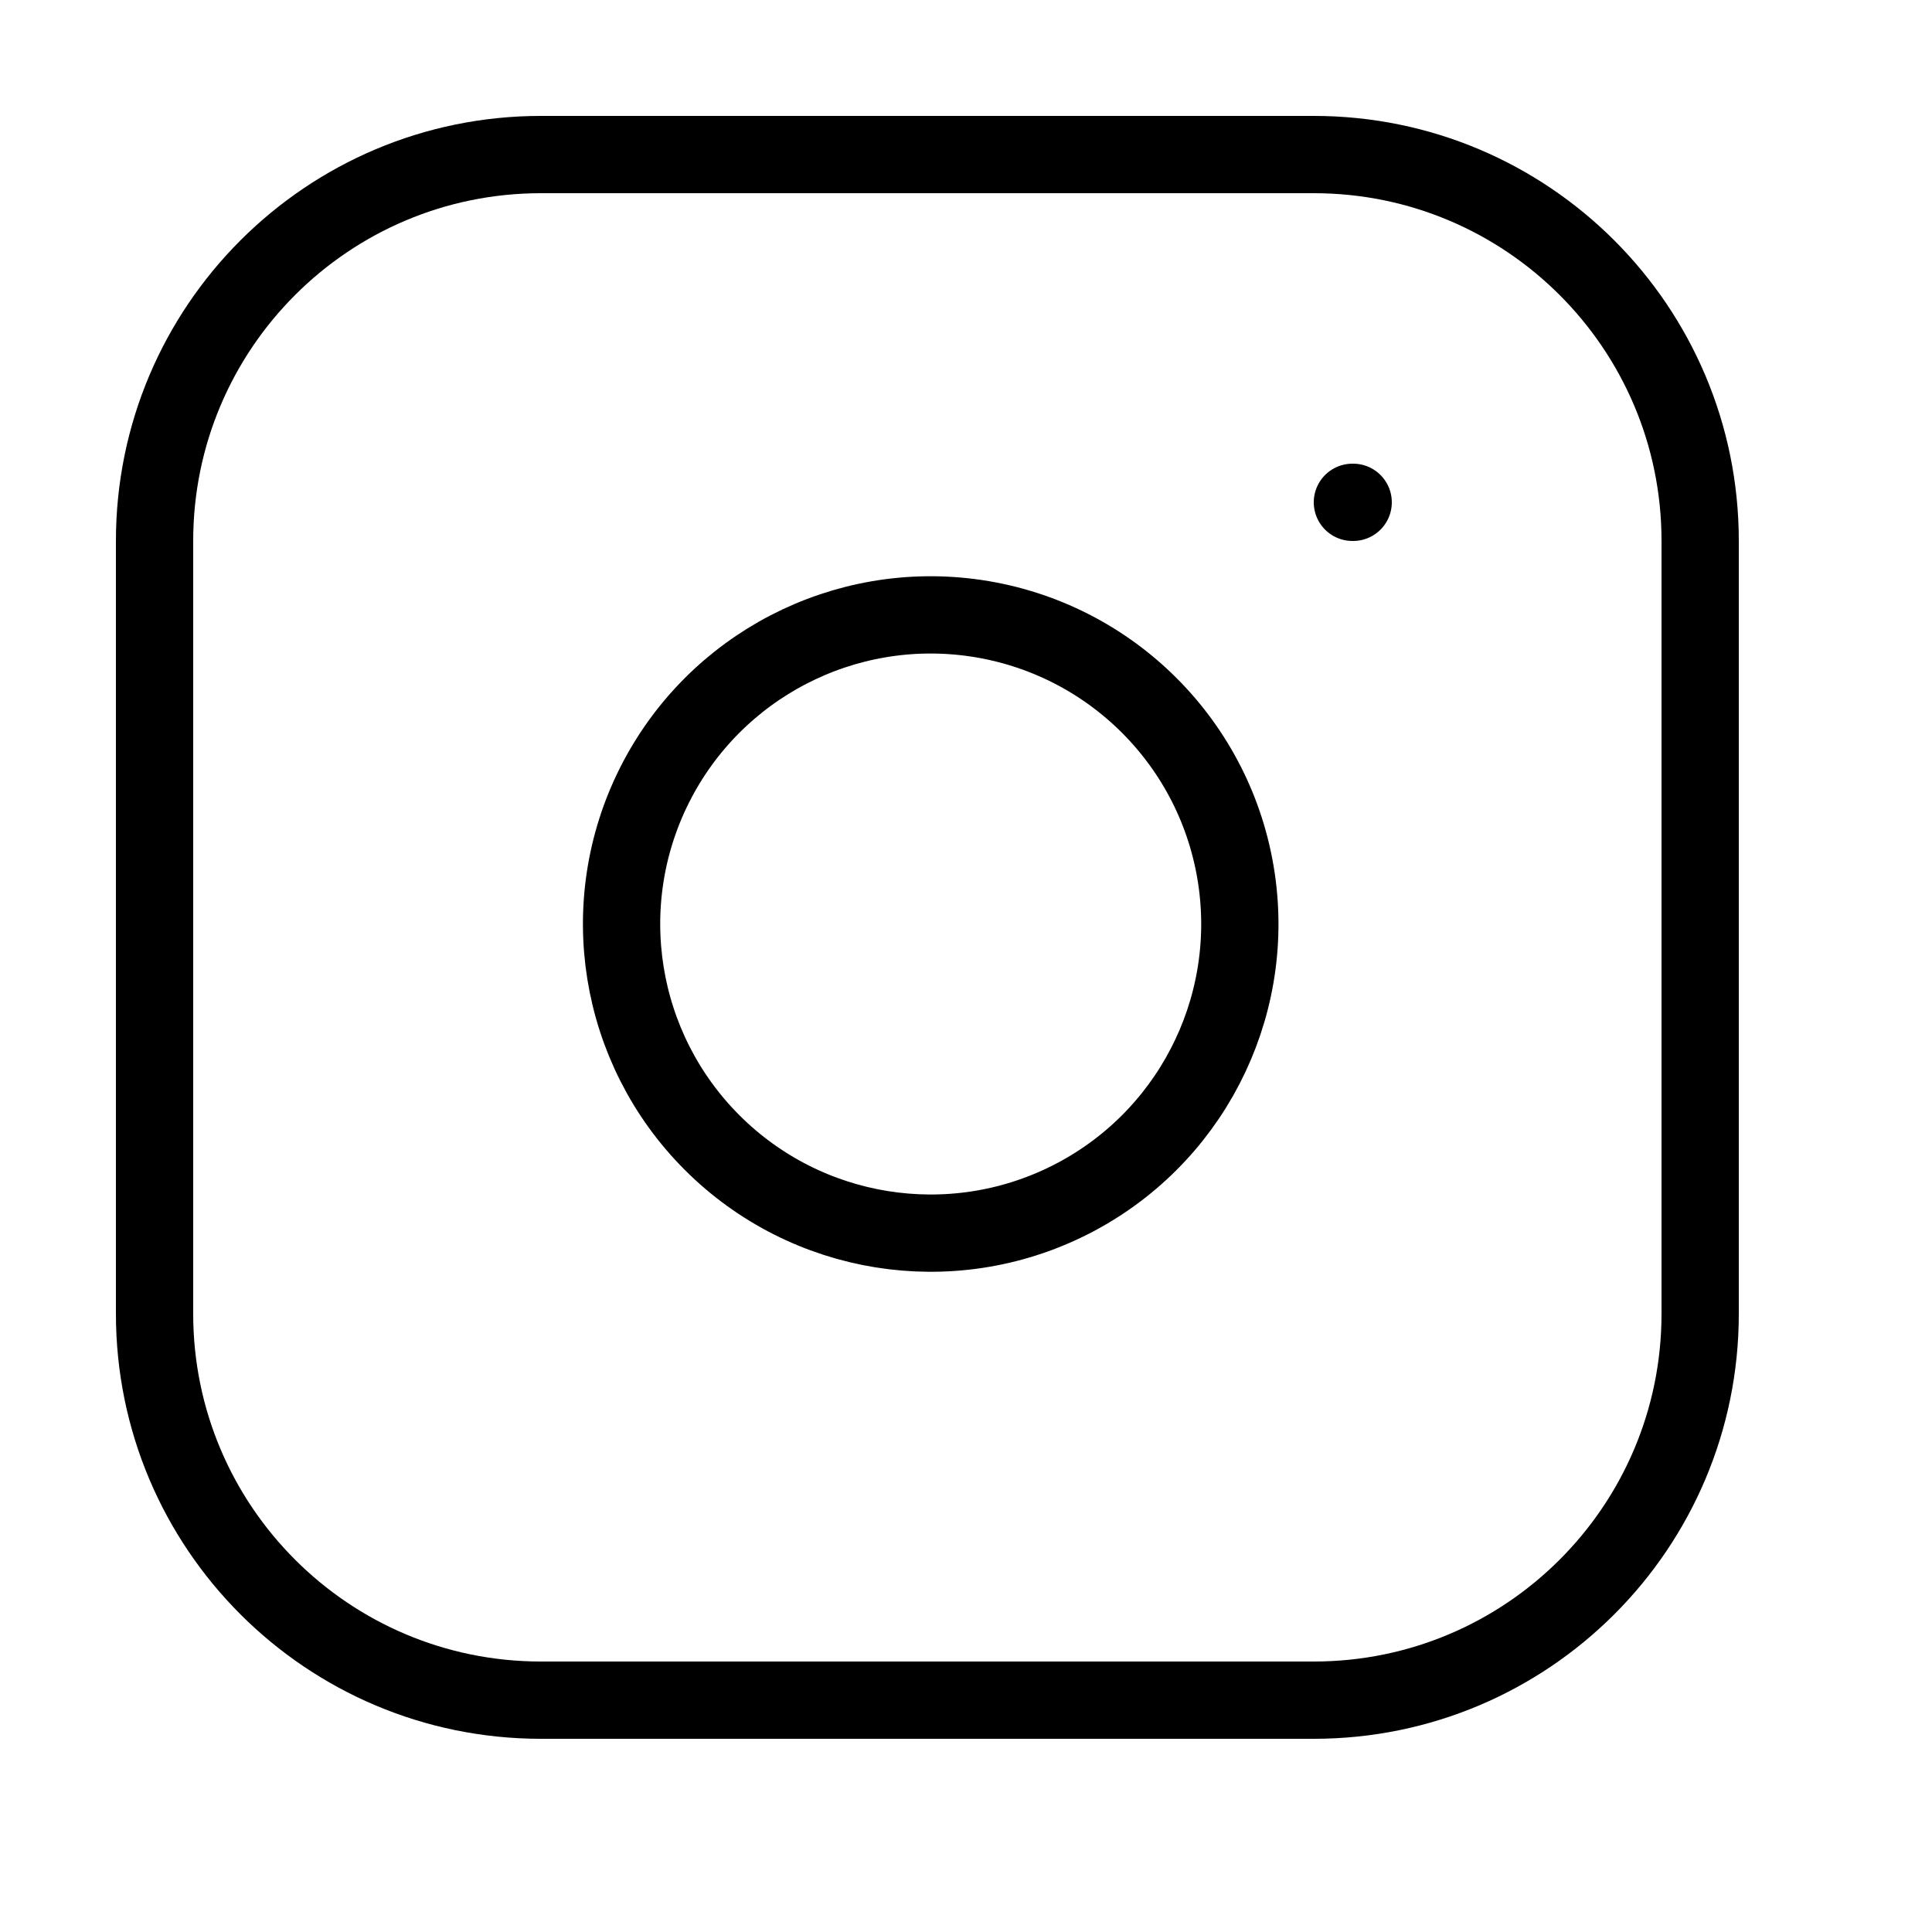
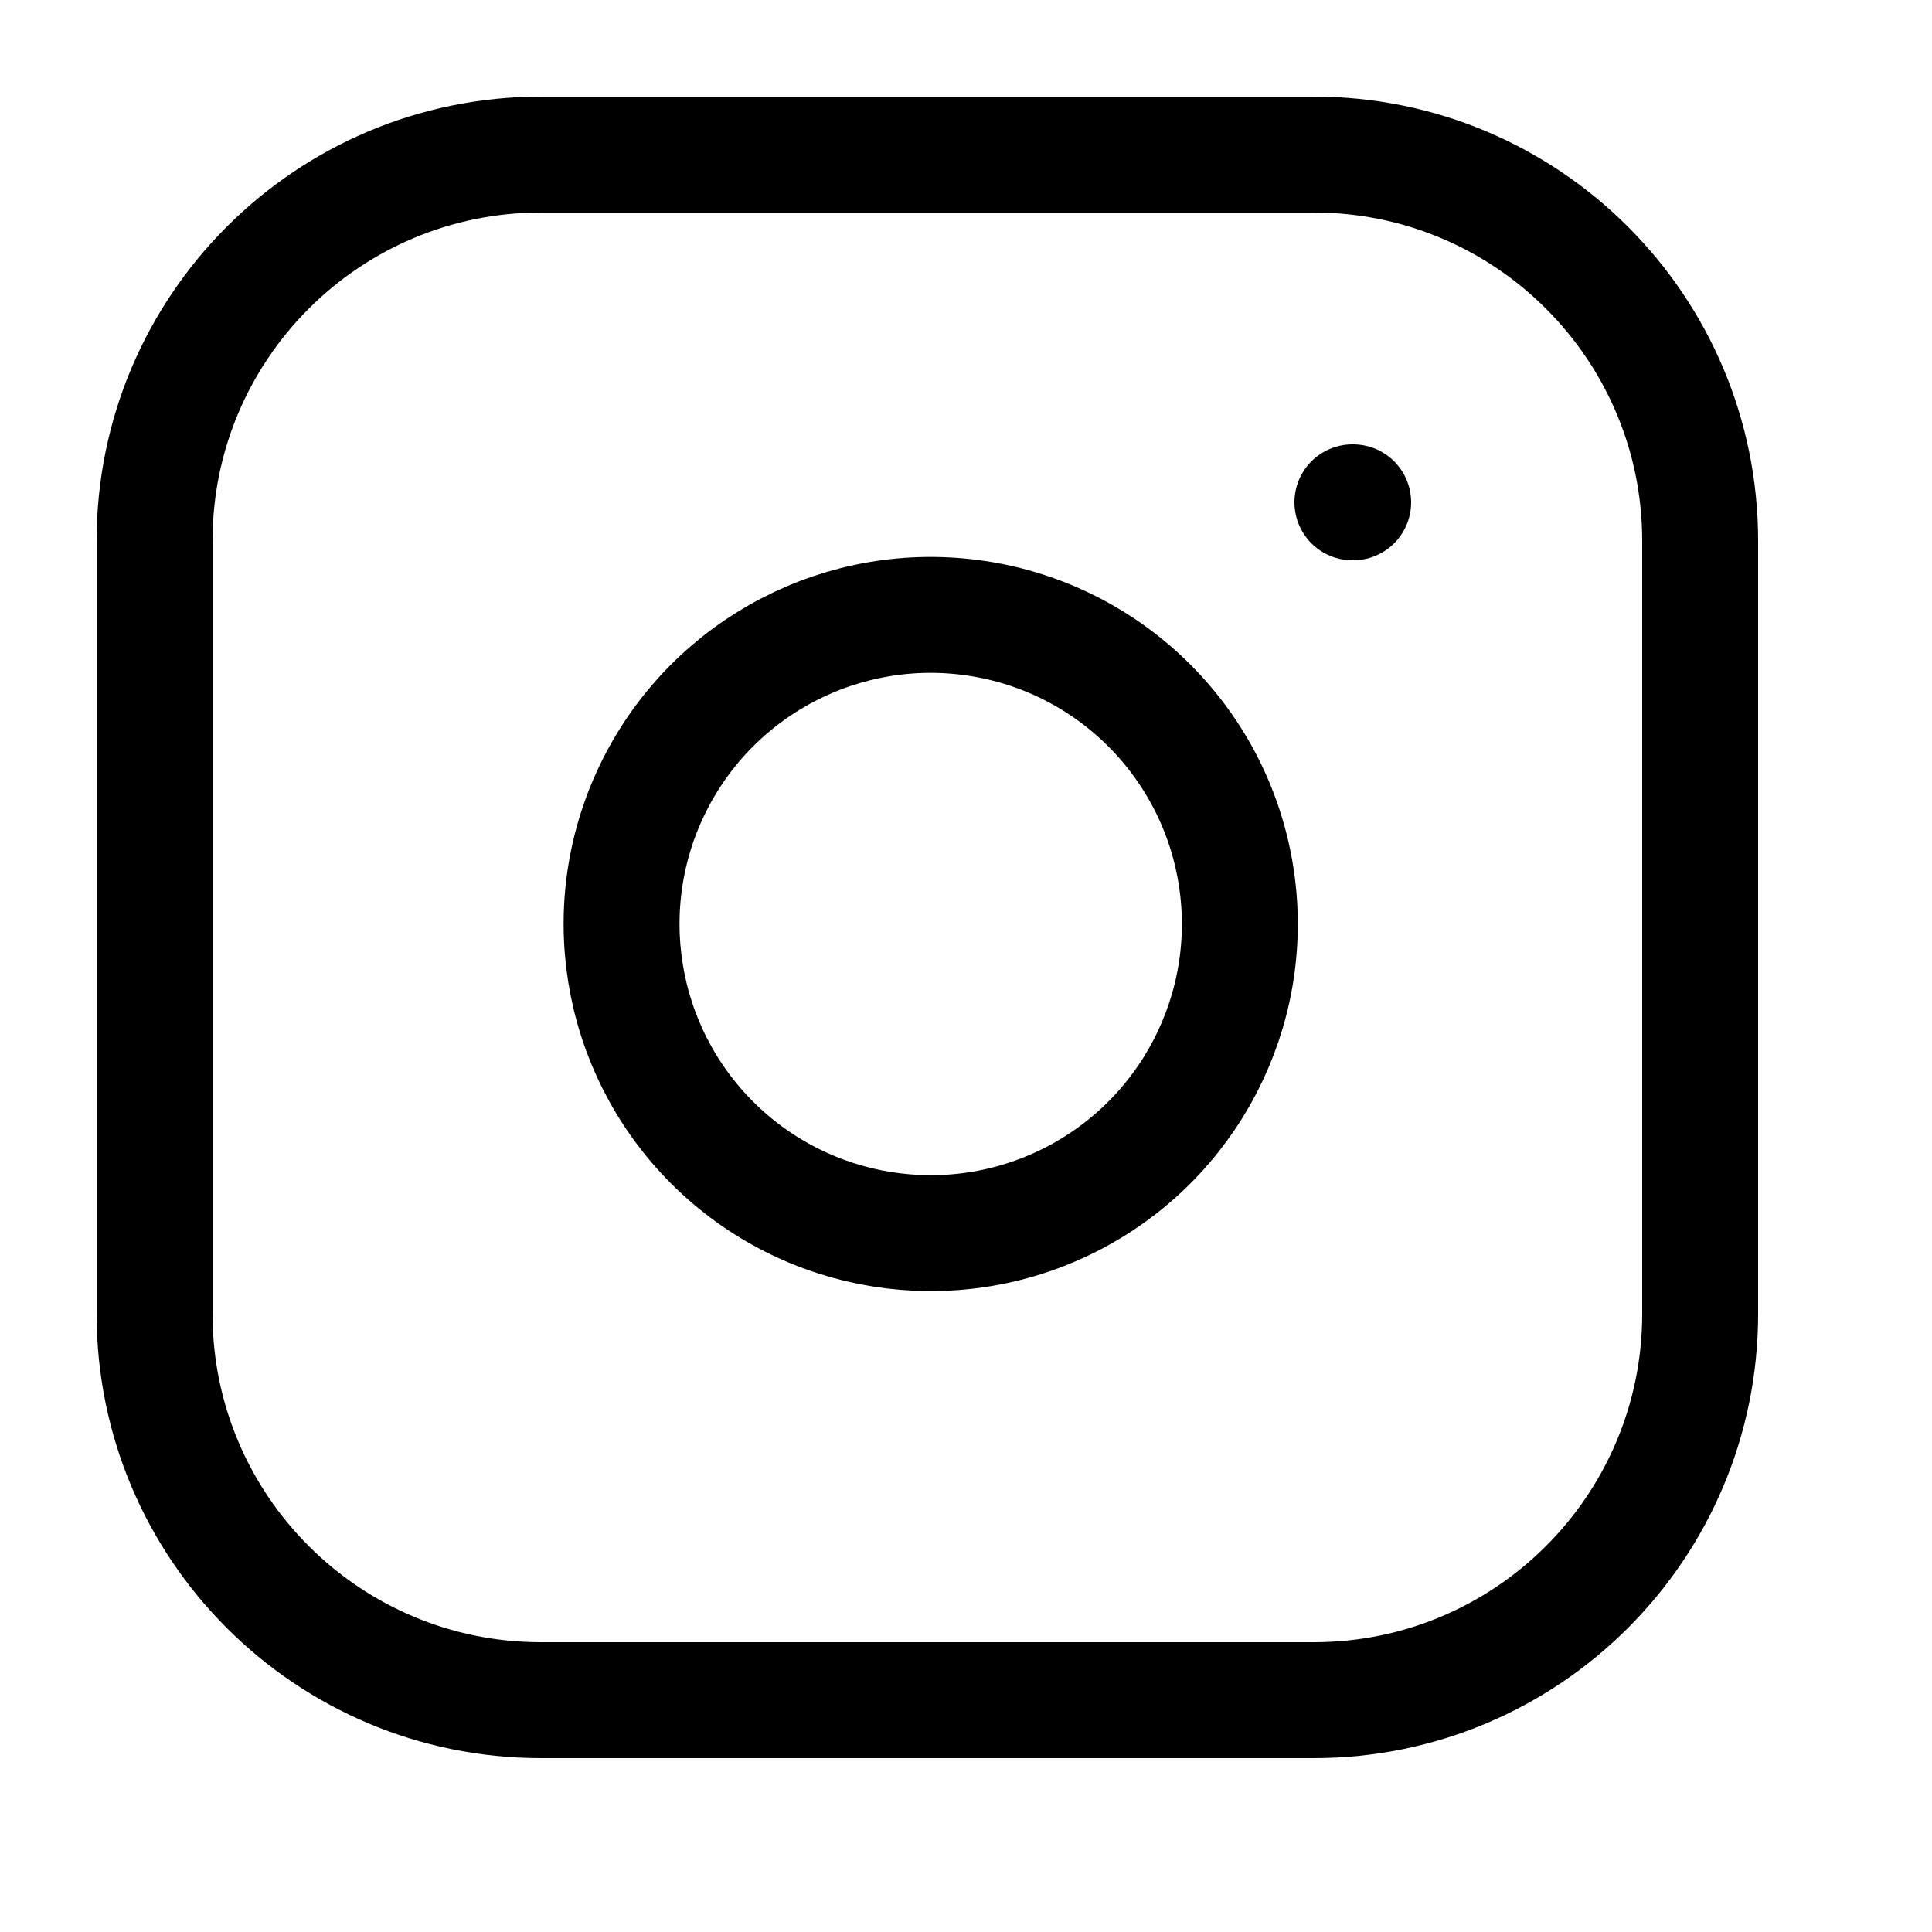
- <svg xmlns="http://www.w3.org/2000/svg" width="24" height="24" viewBox="0 0 25 25" fill="none" stroke="#000000" stroke-width="1.0" stroke-linecap="round" stroke-linejoin="round" class="feather feather-instagram">
+ <svg xmlns="http://www.w3.org/2000/svg" width="24" height="24" viewBox="0 0 25 25" fill="none" stroke="#000000" stroke-width="1.5" stroke-linecap="round" stroke-linejoin="round" class="feather feather-instagram">
  <rect x="2" y="2" width="20" height="20" rx="5" ry="5" />
  <path d="M16 11.37A4 4 0 1 1 12.63 8 4 4 0 0 1 16 11.37z" />
  <line x1="17.5" y1="6.5" x2="17.51" y2="6.5" />
</svg>
